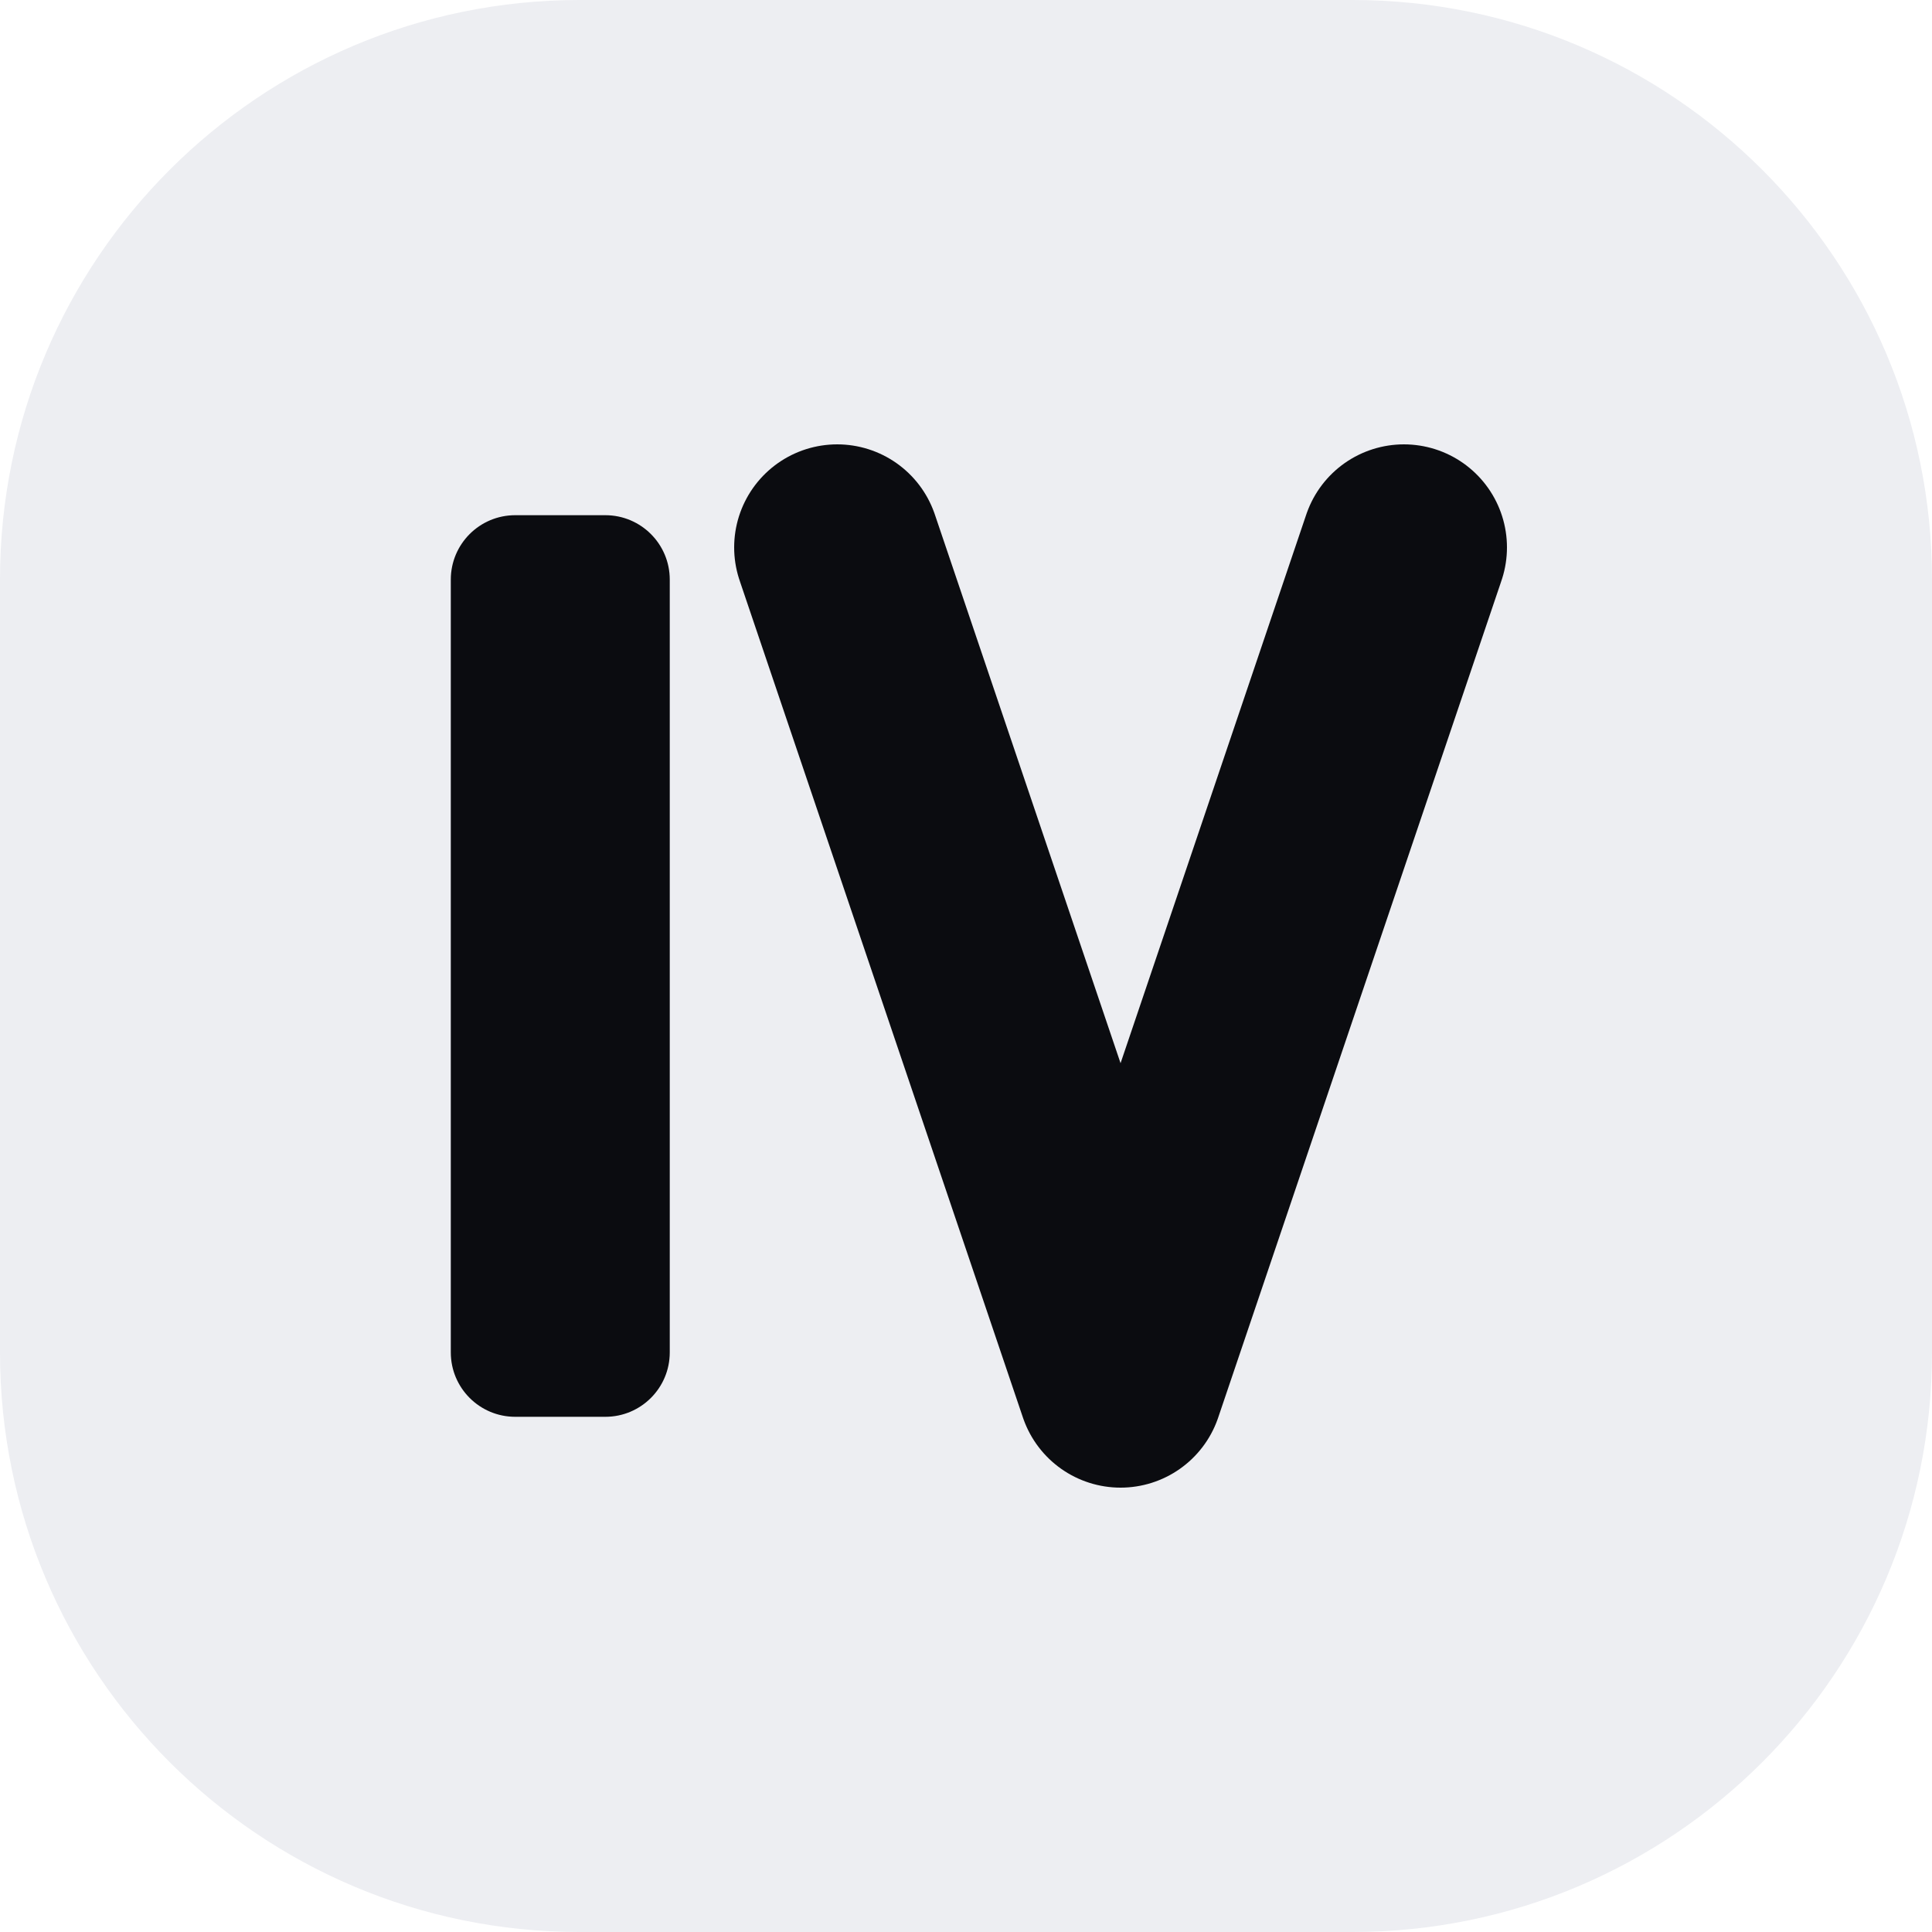
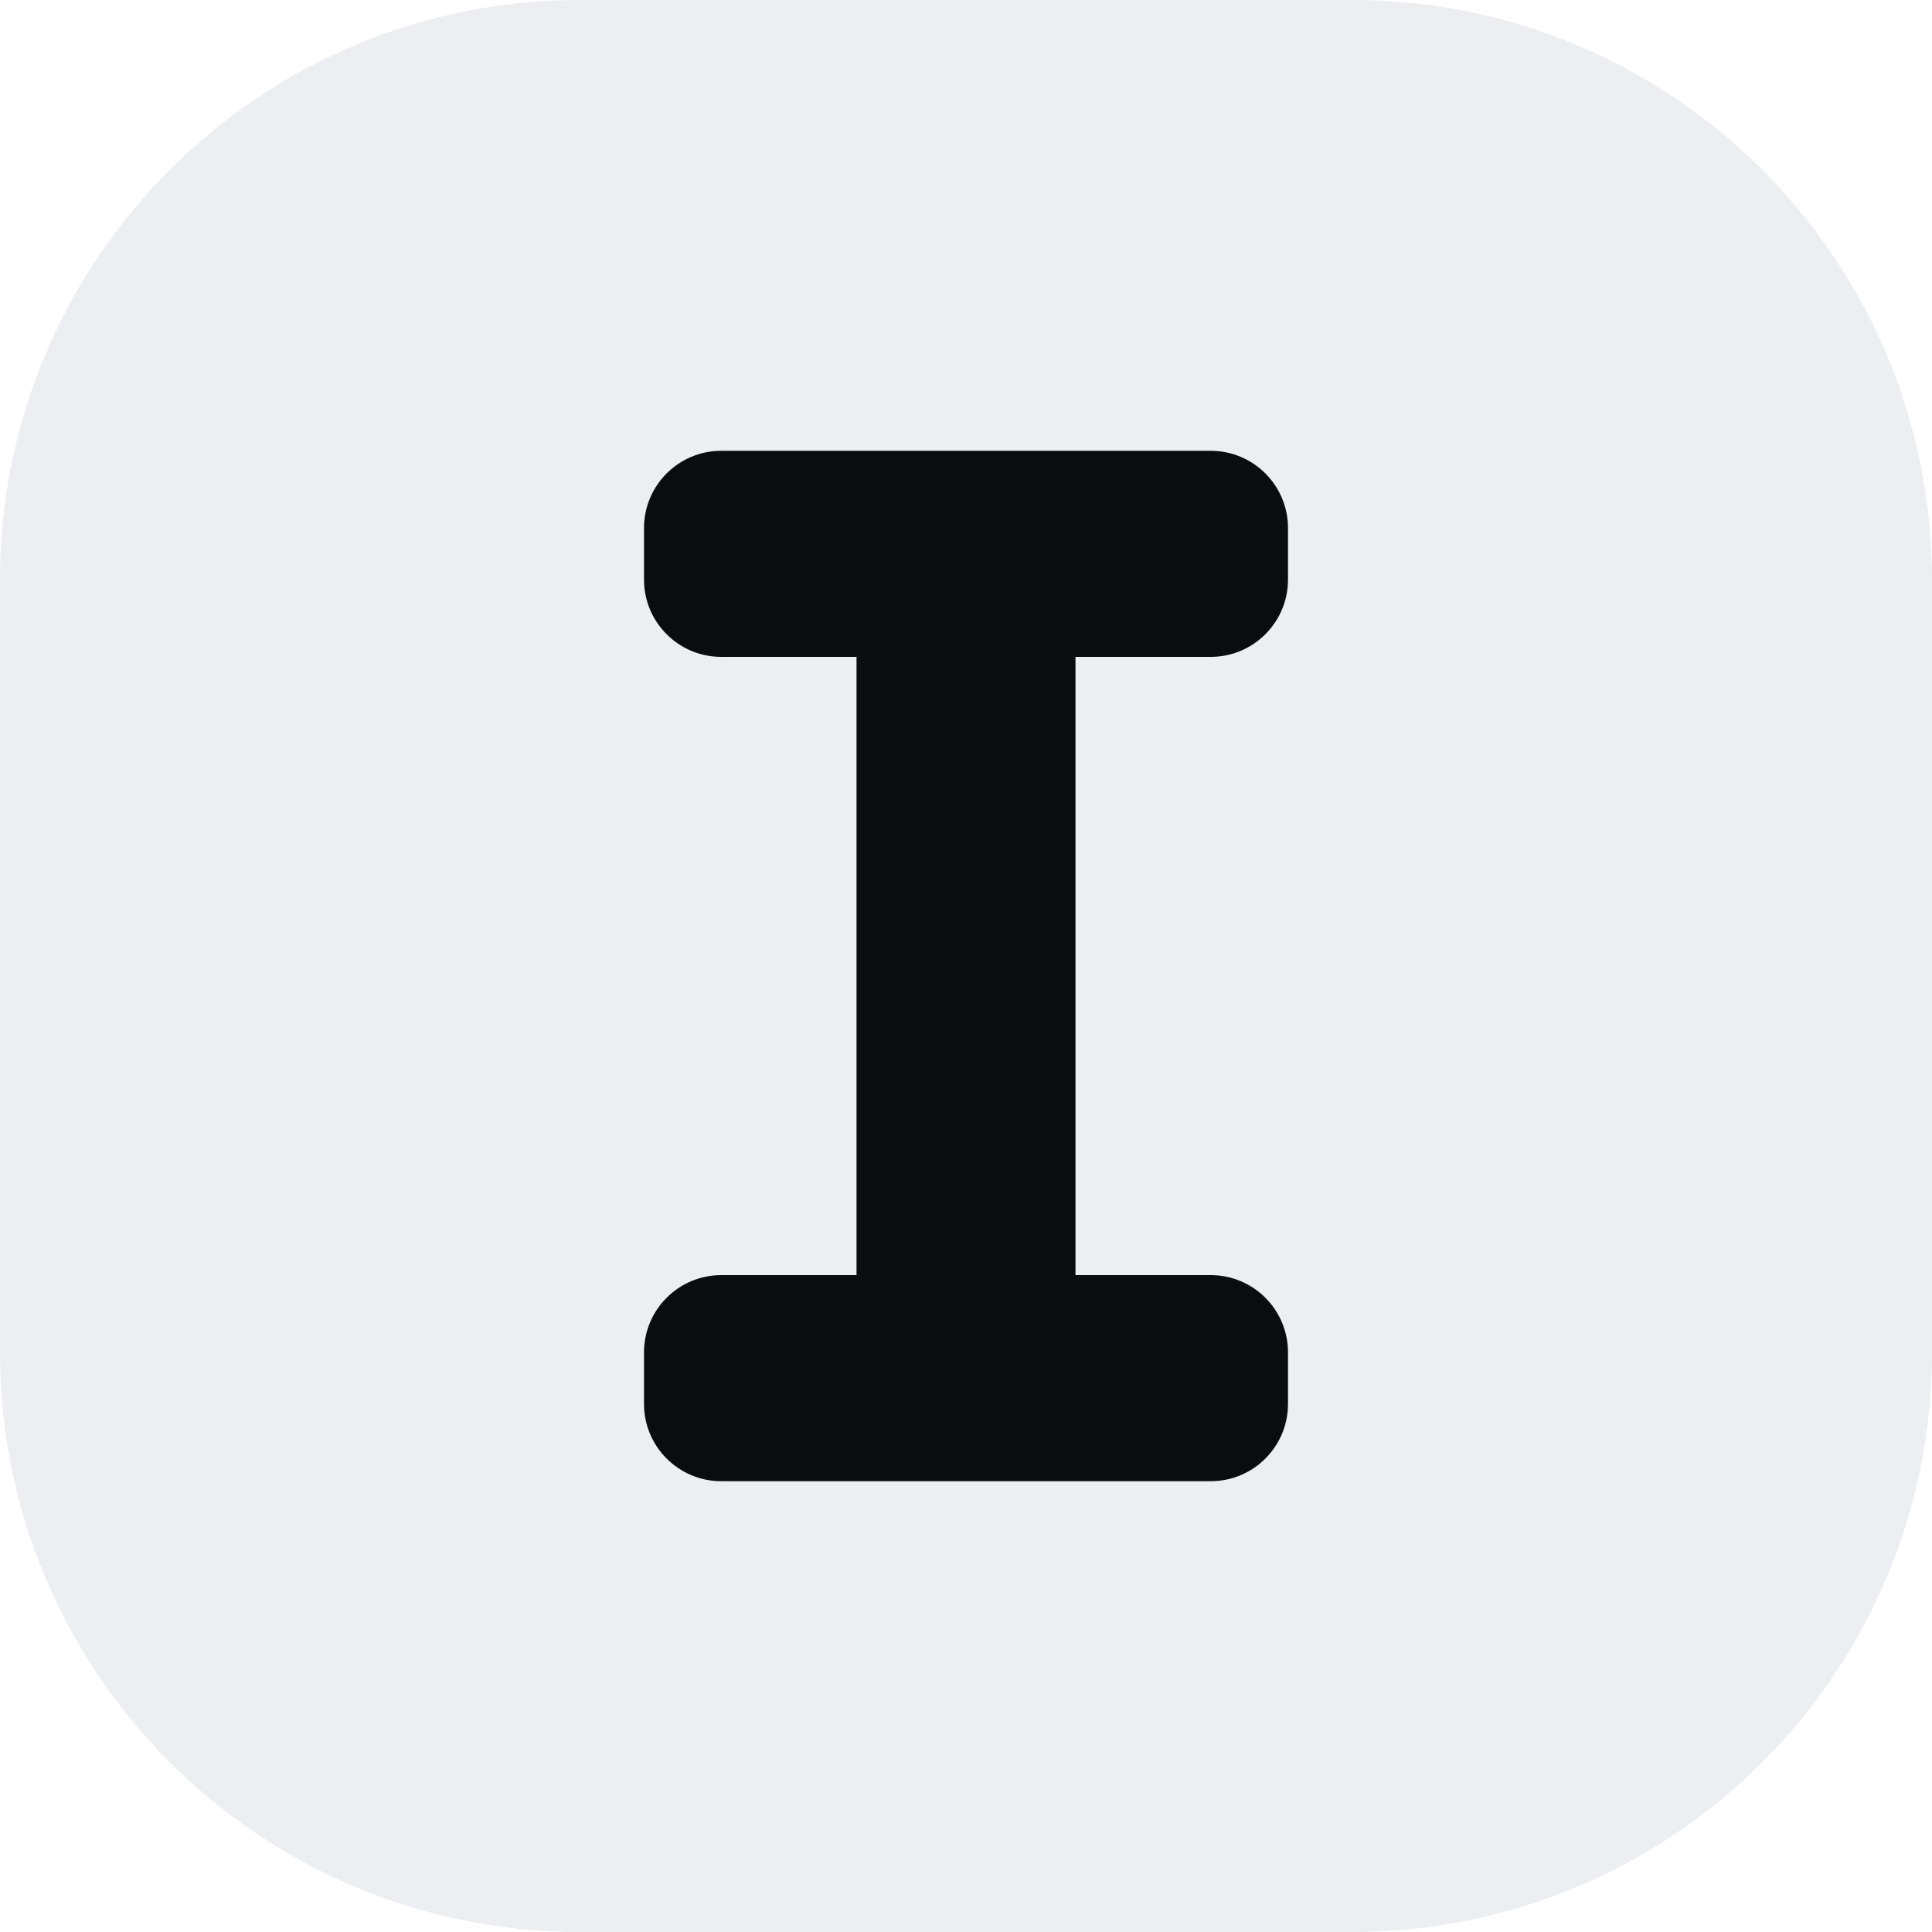
<svg xmlns="http://www.w3.org/2000/svg" width="32" height="32" viewBox="0 0 30 30">
  <rect width="30" height="30" rx="9" fill="#edeef2" />
-   <rect x="7" y="8" width="3.4" height="14" rx="1" fill="#0b0c10" />
-   <path d="M13 8.5 17.4 21.5 21.8 8.5" stroke="#0b0c10" stroke-width="3.2" fill="none" stroke-linecap="round" stroke-linejoin="round" />
+   <rect x="13.3" y="8" width="3.4" height="14" rx="1" fill="#0b0c10" />
+   <rect x="10" y="7" width="10" height="3.2" rx="1.2" fill="#0b0c10" />
+   <rect x="10" y="19.8" width="10" height="3.2" rx="1.2" fill="#0b0c10" />
</svg>
